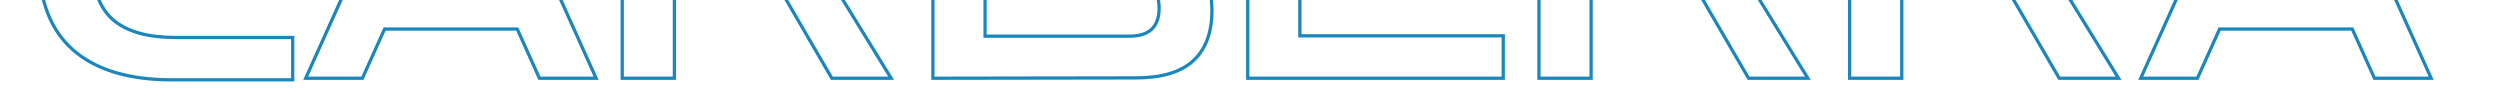
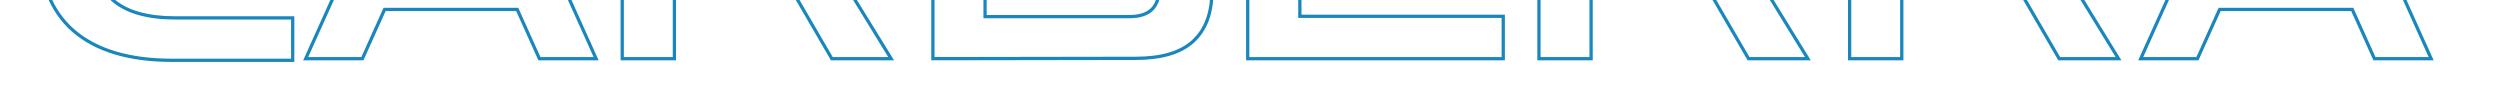
<svg xmlns="http://www.w3.org/2000/svg" width="767" height="34" viewBox="0 0 767 34" fill="none">
  <mask id="mask0_10_43" style="mask-type:alpha" maskUnits="userSpaceOnUse" x="0" y="0" width="767" height="34">
    <rect width="767" height="34" fill="#D9D9D9" />
  </mask>
  <g mask="url(#mask0_10_43)">
-     <path d="M22.5 15.4L22.171 15.776L22.172 15.778L22.5 15.4ZM22.5 -38.9L22.171 -39.276L22.5 -38.9ZM52.8 -48L52.803 -48.5L52.803 -48.5L52.8 -48ZM88.8 -47.8H89.3V-48.297L88.803 -48.3L88.8 -47.8ZM88.8 -35V-34.5H89.3V-35H88.8ZM34.6 -29.5L34.929 -29.123L34.929 -29.123L34.6 -29.5ZM34.6 6L34.268 6.374L34.271 6.377L34.6 6ZM89.8 11.5H90.3V11H89.8V11.5ZM89.8 24.5V25H90.3V24.5H89.8ZM52.8 24C39.67 24 29.705 20.982 22.828 15.022L22.172 15.778C29.296 21.951 39.53 25 52.8 25V24ZM22.829 15.024C15.967 9.011 12.5 0.1 12.5 -11.8H11.5C11.5 0.3 15.033 9.522 22.171 15.776L22.829 15.024ZM12.5 -11.8C12.5 -23.633 15.967 -32.511 22.829 -38.524L22.171 -39.276C15.033 -33.023 11.5 -23.834 11.5 -11.8H12.5ZM22.829 -38.524C29.706 -44.549 39.669 -47.566 52.797 -47.5L52.803 -48.5C39.531 -48.567 29.294 -45.518 22.171 -39.276L22.829 -38.524ZM52.797 -47.5L88.797 -47.3L88.803 -48.3L52.803 -48.5L52.797 -47.5ZM88.3 -47.8V-35H89.3V-47.8H88.3ZM88.8 -35.5H53.9V-34.5H88.8V-35.5ZM53.9 -35.5C45.176 -35.5 38.601 -33.657 34.271 -29.877L34.929 -29.123C38.999 -32.677 45.29 -34.5 53.9 -34.5V-35.5ZM34.271 -29.877C29.92 -26.078 27.8 -20.01 27.8 -11.8H28.8C28.8 -19.857 30.88 -25.588 34.929 -29.123L34.271 -29.877ZM27.8 -11.8C27.8 -3.589 29.921 2.509 34.268 6.374L34.932 5.626C30.88 2.024 28.8 -3.744 28.8 -11.8H27.8ZM34.271 6.377C38.601 10.157 45.176 12 53.9 12V11C45.29 11 38.999 9.177 34.929 5.623L34.271 6.377ZM53.9 12H89.8V11H53.9V12ZM89.3 11.5V24.5H90.3V11.5H89.3ZM89.8 24H52.8V25H89.8V24ZM93.789 24L93.333 23.795L93.016 24.5H93.789V24ZM125.989 -47.5V-48H125.666L125.533 -47.705L125.989 -47.5ZM150.689 -47.5L151.145 -47.705L151.012 -48H150.689V-47.5ZM182.889 24V24.5H183.663L183.345 23.795L182.889 24ZM165.489 24L165.033 24.205L165.166 24.5H165.489V24ZM158.689 8.9L159.145 8.695L159.012 8.4H158.689V8.9ZM117.989 8.9V8.4H117.666L117.533 8.695L117.989 8.9ZM111.189 24V24.5H111.512L111.645 24.205L111.189 24ZM123.789 -4.1L123.333 -4.305L123.016 -3.6H123.789V-4.1ZM152.889 -4.1V-3.6H153.662L153.345 -4.305L152.889 -4.1ZM138.989 -35L139.445 -35.205L139.312 -35.5H138.989V-35ZM137.689 -35V-35.5H137.366L137.233 -35.205L137.689 -35ZM94.245 24.205L126.445 -47.295L125.533 -47.705L93.333 23.795L94.245 24.205ZM125.989 -47H150.689V-48H125.989V-47ZM150.233 -47.295L182.433 24.205L183.345 23.795L151.145 -47.705L150.233 -47.295ZM182.889 23.5H165.489V24.5H182.889V23.5ZM165.945 23.795L159.145 8.695L158.233 9.105L165.033 24.205L165.945 23.795ZM158.689 8.4H117.989V9.4H158.689V8.4ZM117.533 8.695L110.733 23.795L111.645 24.205L118.445 9.105L117.533 8.695ZM111.189 23.5H93.789V24.5H111.189V23.5ZM123.789 -3.6H152.889V-4.6H123.789V-3.6ZM153.345 -4.305L139.445 -35.205L138.533 -34.795L152.433 -3.895L153.345 -4.305ZM138.989 -35.5H137.689V-34.5H138.989V-35.5ZM137.233 -35.205L123.333 -4.305L124.245 -3.895L138.145 -34.795L137.233 -35.205ZM190.902 24H190.402V24.5H190.902V24ZM190.902 -47.5V-48H190.402V-47.5H190.902ZM268.002 -41.9L267.664 -41.532L267.667 -41.529L268.002 -41.9ZM256.902 -2.8L256.819 -3.293L256.088 -3.17L256.477 -2.538L256.902 -2.8ZM273.402 24V24.5H274.297L273.828 23.738L273.402 24ZM255.202 24L254.77 24.251L254.915 24.5H255.202V24ZM239.902 -2.3L240.335 -2.551L240.19 -2.8H239.902V-2.3ZM206.902 -2.3V-2.8H206.402V-2.3H206.902ZM206.902 24V24.5H207.402V24H206.902ZM206.902 -34.5V-35H206.402V-34.5H206.902ZM206.902 -15.4H206.402V-14.901L206.901 -14.9L206.902 -15.4ZM248.902 -15.3L248.901 -14.8H248.902V-15.3ZM255.602 -17.5L255.264 -17.869L255.257 -17.861L255.602 -17.5ZM255.602 -32.3L255.257 -31.939L255.265 -31.931L255.273 -31.924L255.602 -32.3ZM191.402 24V-47.5H190.402V24H191.402ZM190.902 -47H250.802V-48H190.902V-47ZM250.802 -47C258.121 -47 263.717 -45.155 267.664 -41.532L268.34 -42.268C264.154 -46.112 258.284 -48 250.802 -48V-47ZM267.667 -41.529C271.661 -37.921 273.702 -32.412 273.702 -24.9H274.702C274.702 -32.588 272.61 -38.412 268.337 -42.271L267.667 -41.529ZM273.702 -24.9C273.702 -18.507 272.22 -13.566 269.315 -10.017L270.089 -9.383C273.185 -13.167 274.702 -18.36 274.702 -24.9H273.702ZM269.315 -10.017C266.406 -6.46 262.256 -4.21 256.819 -3.293L256.986 -2.307C262.615 -3.257 266.999 -5.606 270.089 -9.383L269.315 -10.017ZM256.477 -2.538L272.977 24.262L273.828 23.738L257.328 -3.062L256.477 -2.538ZM273.402 23.5H255.202V24.5H273.402V23.5ZM255.635 23.749L240.335 -2.551L239.47 -2.049L254.77 24.251L255.635 23.749ZM239.902 -2.8H206.902V-1.8H239.902V-2.8ZM206.402 -2.3V24H207.402V-2.3H206.402ZM206.902 23.5H190.902V24.5H206.902V23.5ZM248.902 -35H206.902V-34H248.902V-35ZM206.402 -34.5V-15.4H207.402V-34.5H206.402ZM206.901 -14.9L248.901 -14.8L248.904 -15.8L206.904 -15.9L206.901 -14.9ZM248.902 -14.8C251.915 -14.8 254.291 -15.554 255.948 -17.139L255.257 -17.861C253.847 -16.513 251.757 -15.8 248.902 -15.8V-14.8ZM255.94 -17.131C257.691 -18.737 258.502 -21.375 258.502 -24.9H257.502C257.502 -21.492 256.713 -19.197 255.264 -17.869L255.94 -17.131ZM258.502 -24.9C258.502 -28.485 257.694 -31.134 255.932 -32.676L255.273 -31.924C256.71 -30.666 257.502 -28.381 257.502 -24.9H258.502ZM255.948 -32.661C254.291 -34.246 251.915 -35 248.902 -35V-34C251.757 -34 253.847 -33.287 255.257 -31.939L255.948 -32.661ZM286.215 24H285.715V24.501L286.216 24.5L286.215 24ZM286.215 -47.3L286.213 -47.8L285.715 -47.798V-47.3H286.215ZM346.415 -47.5V-48L346.413 -48L346.415 -47.5ZM364.015 -42.5L363.685 -42.124L363.692 -42.118L364.015 -42.5ZM363.215 -13.2L362.929 -13.61L362.266 -13.148L362.975 -12.761L363.215 -13.2ZM369.715 -6.8L369.272 -6.568L369.275 -6.563L369.715 -6.8ZM366.015 18.7L366.352 19.069L366.352 19.069L366.015 18.7ZM348.415 23.9L348.415 23.4L348.414 23.4L348.415 23.9ZM302.215 -34.7V-35.2H301.715V-34.7H302.215ZM302.215 -18.7H301.715V-18.2H302.215V-18.7ZM302.215 -5.9V-6.4H301.715V-5.9H302.215ZM302.215 11.1H301.715V11.6H302.215V11.1ZM286.715 24V-47.3H285.715V24H286.715ZM286.217 -46.8L346.417 -47L346.413 -48L286.213 -47.8L286.217 -46.8ZM346.415 -47C354.293 -47 360.016 -45.343 363.685 -42.124L364.345 -42.876C360.414 -46.324 354.404 -48 346.415 -48V-47ZM363.692 -42.118C367.414 -38.974 369.315 -34.201 369.315 -27.7H370.315C370.315 -34.399 368.349 -39.493 364.338 -42.882L363.692 -42.118ZM369.315 -27.7C369.315 -21.221 367.163 -16.561 362.929 -13.61L363.501 -12.79C368.066 -15.972 370.315 -20.979 370.315 -27.7H369.315ZM362.975 -12.761C365.832 -11.203 367.923 -9.137 369.272 -6.568L370.158 -7.032C368.707 -9.796 366.464 -11.997 363.454 -13.639L362.975 -12.761ZM369.275 -6.563C370.623 -4.059 371.315 -0.782 371.315 3.3H372.315C372.315 -0.885 371.607 -4.341 370.155 -7.037L369.275 -6.563ZM371.315 3.3C371.315 9.935 369.413 14.918 365.678 18.331L366.352 19.069C370.35 15.416 372.315 10.131 372.315 3.3H371.315ZM365.678 18.331C362.009 21.678 356.289 23.4 348.415 23.4V24.4C356.408 24.4 362.421 22.656 366.352 19.069L365.678 18.331ZM348.414 23.4L286.214 23.5L286.216 24.5L348.416 24.4L348.414 23.4ZM344.515 -35.2H302.215V-34.2H344.515V-35.2ZM301.715 -34.7V-18.7H302.715V-34.7H301.715ZM302.215 -18.2H344.515V-19.2H302.215V-18.2ZM344.515 -18.2C347.613 -18.2 350.03 -18.897 351.675 -20.379C353.329 -21.869 354.115 -24.075 354.115 -26.9H353.115C353.115 -24.258 352.384 -22.364 351.005 -21.121C349.616 -19.87 347.483 -19.2 344.515 -19.2V-18.2ZM354.115 -26.9C354.115 -29.599 353.324 -31.708 351.665 -33.13C350.021 -34.539 347.608 -35.2 344.515 -35.2V-34.2C347.488 -34.2 349.625 -33.561 351.014 -32.37C352.389 -31.192 353.115 -29.401 353.115 -26.9H354.115ZM346.515 -6.4H302.215V-5.4H346.515V-6.4ZM301.715 -5.9V11.1H302.715V-5.9H301.715ZM302.215 11.6H346.515V10.6H302.215V11.6ZM346.515 11.6C349.618 11.6 352.039 10.867 353.683 9.313C355.333 7.755 356.115 5.451 356.115 2.5H355.115C355.115 5.282 354.38 7.279 352.996 8.587C351.607 9.899 349.478 10.6 346.515 10.6V11.6ZM356.115 2.5C356.115 -0.388 355.331 -2.643 353.679 -4.167C352.035 -5.685 349.616 -6.4 346.515 -6.4V-5.4C349.481 -5.4 351.612 -4.715 353.001 -3.433C354.382 -2.157 355.115 -0.212 355.115 2.5H356.115ZM382.797 24H382.297V24.5H382.797V24ZM382.797 -47.5V-48H382.297V-47.5H382.797ZM461.197 -47.5H461.697V-48H461.197V-47.5ZM461.197 -34.5V-34H461.697V-34.5H461.197ZM398.797 -34.5V-35H398.297V-34.5H398.797ZM398.797 -18.7H398.297V-18.2H398.797V-18.7ZM455.397 -18.7H455.897V-19.2H455.397V-18.7ZM455.397 -5.7V-5.2H455.897V-5.7H455.397ZM398.797 -5.7V-6.2H398.297V-5.7H398.797ZM398.797 11H398.297V11.5H398.797V11ZM461.197 11H461.697V10.5H461.197V11ZM461.197 24V24.5H461.697V24H461.197ZM383.297 24V-47.5H382.297V24H383.297ZM382.797 -47H461.197V-48H382.797V-47ZM460.697 -47.5V-34.5H461.697V-47.5H460.697ZM461.197 -35H398.797V-34H461.197V-35ZM398.297 -34.5V-18.7H399.297V-34.5H398.297ZM398.797 -18.2H455.397V-19.2H398.797V-18.2ZM454.897 -18.7V-5.7H455.897V-18.7H454.897ZM455.397 -6.2H398.797V-5.2H455.397V-6.2ZM398.297 -5.7V11H399.297V-5.7H398.297ZM398.797 11.5H461.197V10.5H398.797V11.5ZM460.697 11V24H461.697V11H460.697ZM461.197 23.5H382.797V24.5H461.197V23.5ZM472.152 24H471.652V24.5H472.152V24ZM472.152 -47.5V-48H471.652V-47.5H472.152ZM549.252 -41.9L548.914 -41.532L548.917 -41.529L549.252 -41.9ZM538.152 -2.8L538.069 -3.293L537.338 -3.17L537.727 -2.538L538.152 -2.8ZM554.652 24V24.5H555.547L555.078 23.738L554.652 24ZM536.452 24L536.02 24.251L536.165 24.5H536.452V24ZM521.152 -2.3L521.585 -2.551L521.44 -2.8H521.152V-2.3ZM488.152 -2.3V-2.8H487.652V-2.3H488.152ZM488.152 24V24.5H488.652V24H488.152ZM488.152 -34.5V-35H487.652V-34.5H488.152ZM488.152 -15.4H487.652V-14.901L488.151 -14.9L488.152 -15.4ZM530.152 -15.3L530.151 -14.8H530.152V-15.3ZM536.852 -17.5L536.514 -17.869L536.507 -17.861L536.852 -17.5ZM536.852 -32.3L536.507 -31.939L536.515 -31.931L536.523 -31.924L536.852 -32.3ZM472.652 24V-47.5H471.652V24H472.652ZM472.152 -47H532.052V-48H472.152V-47ZM532.052 -47C539.371 -47 544.967 -45.155 548.914 -41.532L549.59 -42.268C545.404 -46.112 539.534 -48 532.052 -48V-47ZM548.917 -41.529C552.911 -37.921 554.952 -32.412 554.952 -24.9H555.952C555.952 -32.588 553.86 -38.412 549.587 -42.271L548.917 -41.529ZM554.952 -24.9C554.952 -18.507 553.47 -13.566 550.565 -10.017L551.339 -9.383C554.435 -13.167 555.952 -18.36 555.952 -24.9H554.952ZM550.565 -10.017C547.656 -6.46 543.506 -4.21 538.069 -3.293L538.236 -2.307C543.865 -3.257 548.249 -5.606 551.339 -9.383L550.565 -10.017ZM537.727 -2.538L554.227 24.262L555.078 23.738L538.578 -3.062L537.727 -2.538ZM554.652 23.5H536.452V24.5H554.652V23.5ZM536.885 23.749L521.585 -2.551L520.72 -2.049L536.02 24.251L536.885 23.749ZM521.152 -2.8H488.152V-1.8H521.152V-2.8ZM487.652 -2.3V24H488.652V-2.3H487.652ZM488.152 23.5H472.152V24.5H488.152V23.5ZM530.152 -35H488.152V-34H530.152V-35ZM487.652 -34.5V-15.4H488.652V-34.5H487.652ZM488.151 -14.9L530.151 -14.8L530.154 -15.8L488.154 -15.9L488.151 -14.9ZM530.152 -14.8C533.165 -14.8 535.541 -15.554 537.198 -17.139L536.507 -17.861C535.097 -16.513 533.007 -15.8 530.152 -15.8V-14.8ZM537.19 -17.131C538.941 -18.737 539.752 -21.375 539.752 -24.9H538.752C538.752 -21.492 537.963 -19.197 536.514 -17.869L537.19 -17.131ZM539.752 -24.9C539.752 -28.485 538.944 -31.134 537.182 -32.676L536.523 -31.924C537.96 -30.666 538.752 -28.381 538.752 -24.9H539.752ZM537.198 -32.661C535.541 -34.246 533.165 -35 530.152 -35V-34C533.007 -34 535.097 -33.287 536.507 -31.939L537.198 -32.661ZM567.465 24H566.965V24.5H567.465V24ZM567.465 -47.5V-48H566.965V-47.5H567.465ZM644.565 -41.9L644.227 -41.532L644.23 -41.529L644.565 -41.9ZM633.465 -2.8L633.382 -3.293L632.65 -3.17L633.039 -2.538L633.465 -2.8ZM649.965 24V24.5H650.86L650.391 23.738L649.965 24ZM631.765 24L631.333 24.251L631.477 24.5H631.765V24ZM616.465 -2.3L616.897 -2.551L616.752 -2.8H616.465V-2.3ZM583.465 -2.3V-2.8H582.965V-2.3H583.465ZM583.465 24V24.5H583.965V24H583.465ZM583.465 -34.5V-35H582.965V-34.5H583.465ZM583.465 -15.4H582.965V-14.901L583.464 -14.9L583.465 -15.4ZM625.465 -15.3L625.464 -14.8H625.465V-15.3ZM632.165 -17.5L631.827 -17.869L631.819 -17.861L632.165 -17.5ZM632.165 -32.3L631.819 -31.939L631.827 -31.931L631.836 -31.924L632.165 -32.3ZM567.965 24V-47.5H566.965V24H567.965ZM567.465 -47H627.365V-48H567.465V-47ZM627.365 -47C634.683 -47 640.28 -45.155 644.227 -41.532L644.903 -42.268C640.716 -46.112 634.847 -48 627.365 -48V-47ZM644.23 -41.529C648.224 -37.921 650.265 -32.412 650.265 -24.9H651.265C651.265 -32.588 649.172 -38.412 644.9 -42.271L644.23 -41.529ZM650.265 -24.9C650.265 -18.507 648.782 -13.566 645.878 -10.017L646.652 -9.383C649.748 -13.167 651.265 -18.36 651.265 -24.9H650.265ZM645.878 -10.017C642.968 -6.46 638.819 -4.21 633.382 -3.293L633.548 -2.307C639.177 -3.257 643.562 -5.606 646.652 -9.383L645.878 -10.017ZM633.039 -2.538L649.539 24.262L650.391 23.738L633.891 -3.062L633.039 -2.538ZM649.965 23.5H631.765V24.5H649.965V23.5ZM632.197 23.749L616.897 -2.551L616.033 -2.049L631.333 24.251L632.197 23.749ZM616.465 -2.8H583.465V-1.8H616.465V-2.8ZM582.965 -2.3V24H583.965V-2.3H582.965ZM583.465 23.5H567.465V24.5H583.465V23.5ZM625.465 -35H583.465V-34H625.465V-35ZM582.965 -34.5V-15.4H583.965V-34.5H582.965ZM583.464 -14.9L625.464 -14.8L625.466 -15.8L583.466 -15.9L583.464 -14.9ZM625.465 -14.8C628.477 -14.8 630.853 -15.554 632.51 -17.139L631.819 -17.861C630.41 -16.513 628.319 -15.8 625.465 -15.8V-14.8ZM632.503 -17.131C634.254 -18.737 635.065 -21.375 635.065 -24.9H634.065C634.065 -21.492 633.276 -19.197 631.827 -17.869L632.503 -17.131ZM635.065 -24.9C635.065 -28.485 634.257 -31.134 632.494 -32.676L631.836 -31.924C633.273 -30.666 634.065 -28.381 634.065 -24.9H635.065ZM632.51 -32.661C630.853 -34.246 628.477 -35 625.465 -35V-34C628.319 -34 630.41 -33.287 631.819 -31.939L632.51 -32.661ZM656.777 24L656.321 23.795L656.004 24.5H656.777V24ZM688.977 -47.5V-48H688.654L688.521 -47.705L688.977 -47.5ZM713.677 -47.5L714.133 -47.705L714.001 -48H713.677V-47.5ZM745.877 24V24.5H746.651L746.333 23.795L745.877 24ZM728.477 24L728.021 24.205L728.154 24.5H728.477V24ZM721.677 8.9L722.133 8.695L722.001 8.4H721.677V8.9ZM680.977 8.9V8.4H680.654L680.521 8.695L680.977 8.9ZM674.177 24V24.5H674.501L674.633 24.205L674.177 24ZM686.777 -4.1L686.321 -4.305L686.004 -3.6H686.777V-4.1ZM715.877 -4.1V-3.6H716.651L716.333 -4.305L715.877 -4.1ZM701.977 -35L702.433 -35.205L702.301 -35.5H701.977V-35ZM700.677 -35V-35.5H700.354L700.221 -35.205L700.677 -35ZM657.233 24.205L689.433 -47.295L688.521 -47.705L656.321 23.795L657.233 24.205ZM688.977 -47H713.677V-48H688.977V-47ZM713.221 -47.295L745.421 24.205L746.333 23.795L714.133 -47.705L713.221 -47.295ZM745.877 23.5H728.477V24.5H745.877V23.5ZM728.933 23.795L722.133 8.695L721.221 9.105L728.021 24.205L728.933 23.795ZM721.677 8.4H680.977V9.4H721.677V8.4ZM680.521 8.695L673.721 23.795L674.633 24.205L681.433 9.105L680.521 8.695ZM674.177 23.5H656.777V24.5H674.177V23.5ZM686.777 -3.6H715.877V-4.6H686.777V-3.6ZM716.333 -4.305L702.433 -35.205L701.521 -34.795L715.421 -3.895L716.333 -4.305ZM701.977 -35.5H700.677V-34.5H701.977V-35.5ZM700.221 -35.205L686.321 -4.305L687.233 -3.895L701.133 -34.795L700.221 -35.205Z" fill="#1987BD" />
+     <path d="M22.5 9.4L22.171 9.776L22.172 9.778L22.5 9.4ZM22.5 -44.9L22.171 -45.276L22.5 -44.9ZM52.8 -54L52.803 -54.5L52.803 -54.5L52.8 -54ZM88.8 -53.8H89.3V-54.297L88.803 -54.3L88.8 -53.8ZM88.8 -41V-40.5H89.3V-41H88.8ZM34.6 -35.5L34.929 -35.123L34.929 -35.123L34.6 -35.5ZM34.6 -7.15256e-07L34.268 0.374L34.271 0.377L34.6 -7.15256e-07ZM89.8 5.5H90.3V5H89.8V5.5ZM89.8 18.5V19H90.3V18.5H89.8ZM52.8 18C39.67 18 29.705 14.982 22.828 9.022L22.172 9.778C29.296 15.951 39.53 19 52.8 19V18ZM22.829 9.024C15.967 3.011 12.5 -5.9 12.5 -17.8H11.5C11.5 -5.7 15.033 3.522 22.171 9.776L22.829 9.024ZM12.5 -17.8C12.5 -29.633 15.967 -38.511 22.829 -44.524L22.171 -45.276C15.033 -39.023 11.5 -29.834 11.5 -17.8H12.5ZM22.829 -44.524C29.706 -50.549 39.669 -53.566 52.797 -53.5L52.803 -54.5C39.531 -54.567 29.294 -51.518 22.171 -45.276L22.829 -44.524ZM52.797 -53.5L88.797 -53.3L88.803 -54.3L52.803 -54.5L52.797 -53.5ZM88.3 -53.8V-41H89.3V-53.8H88.3ZM88.8 -41.5H53.9V-40.5H88.8V-41.5ZM53.9 -41.5C45.176 -41.5 38.601 -39.657 34.271 -35.877L34.929 -35.123C38.999 -38.677 45.29 -40.5 53.9 -40.5V-41.5ZM34.271 -35.877C29.92 -32.078 27.8 -26.01 27.8 -17.8H28.8C28.8 -25.857 30.88 -31.588 34.929 -35.123L34.271 -35.877ZM27.8 -17.8C27.8 -9.589 29.921 -3.491 34.268 0.374L34.932 -0.374C30.88 -3.976 28.8 -9.744 28.8 -17.8H27.8ZM34.271 0.377C38.601 4.157 45.176 6 53.9 6V5C45.29 5 38.999 3.177 34.929 -0.377L34.271 0.377ZM53.9 6H89.8V5H53.9V6ZM89.3 5.5V18.5H90.3V5.5H89.3ZM89.8 18H52.8V19H89.8V18ZM93.789 18L93.333 17.795L93.016 18.5H93.789V18ZM125.989 -53.5V-54H125.666L125.533 -53.705L125.989 -53.5ZM150.689 -53.5L151.145 -53.705L151.012 -54H150.689V-53.5ZM182.889 18V18.5H183.663L183.345 17.795L182.889 18ZM165.489 18L165.033 18.205L165.166 18.5H165.489V18ZM158.689 2.9L159.145 2.695L159.012 2.4H158.689V2.9ZM117.989 2.9V2.4H117.666L117.533 2.695L117.989 2.9ZM111.189 18V18.5H111.512L111.645 18.205L111.189 18ZM123.789 -10.1L123.333 -10.305L123.016 -9.6H123.789V-10.1ZM152.889 -10.1V-9.6H153.662L153.345 -10.305L152.889 -10.1ZM138.989 -41L139.445 -41.205L139.312 -41.5H138.989V-41ZM137.689 -41V-41.5H137.366L137.233 -41.205L137.689 -41ZM94.245 18.205L126.445 -53.295L125.533 -53.705L93.333 17.795L94.245 18.205ZM125.989 -53H150.689V-54H125.989V-53ZM150.233 -53.295L182.433 18.205L183.345 17.795L151.145 -53.705L150.233 -53.295ZM182.889 17.5H165.489V18.5H182.889V17.5ZM165.945 17.795L159.145 2.695L158.233 3.105L165.033 18.205L165.945 17.795ZM158.689 2.4H117.989V3.4H158.689V2.4ZM117.533 2.695L110.733 17.795L111.645 18.205L118.445 3.105L117.533 2.695ZM111.189 17.5H93.789V18.5H111.189V17.5ZM123.789 -9.6H152.889V-10.6H123.789V-9.6ZM153.345 -10.305L139.445 -41.205L138.533 -40.795L152.433 -9.895L153.345 -10.305ZM138.989 -41.5H137.689V-40.5H138.989V-41.5ZM137.233 -41.205L123.333 -10.305L124.245 -9.895L138.145 -40.795L137.233 -41.205ZM190.902 18H190.402V18.5H190.902V18ZM190.902 -53.5V-54H190.402V-53.5H190.902ZM268.002 -47.9L267.664 -47.532L267.667 -47.529L268.002 -47.9ZM256.902 -8.8L256.819 -9.293L256.088 -9.17L256.477 -8.538L256.902 -8.8ZM273.402 18V18.5H274.297L273.828 17.738L273.402 18ZM255.202 18L254.77 18.251L254.915 18.5H255.202V18ZM239.902 -8.3L240.335 -8.551L240.19 -8.8H239.902V-8.3ZM206.902 -8.3V-8.8H206.402V-8.3H206.902ZM206.902 18V18.5H207.402V18H206.902ZM206.902 -40.5V-41H206.402V-40.5H206.902ZM206.902 -21.4H206.402V-20.901L206.901 -20.9L206.902 -21.4ZM248.902 -21.3L248.901 -20.8H248.902V-21.3ZM255.602 -23.5L255.264 -23.869L255.257 -23.861L255.602 -23.5ZM255.602 -38.3L255.257 -37.939L255.265 -37.931L255.273 -37.924L255.602 -38.3ZM191.402 18V-53.5H190.402V18H191.402ZM190.902 -53H250.802V-54H190.902V-53ZM250.802 -53C258.121 -53 263.717 -51.155 267.664 -47.532L268.34 -48.268C264.154 -52.112 258.284 -54 250.802 -54V-53ZM267.667 -47.529C271.661 -43.921 273.702 -38.412 273.702 -30.9H274.702C274.702 -38.588 272.61 -44.412 268.337 -48.271L267.667 -47.529ZM273.702 -30.9C273.702 -24.507 272.22 -19.566 269.315 -16.017L270.089 -15.383C273.185 -19.167 274.702 -24.36 274.702 -30.9H273.702ZM269.315 -16.017C266.406 -12.46 262.256 -10.21 256.819 -9.293L256.986 -8.307C262.615 -9.257 266.999 -11.606 270.089 -15.383L269.315 -16.017ZM256.477 -8.538L272.977 18.262L273.828 17.738L257.328 -9.062L256.477 -8.538ZM273.402 17.5H255.202V18.5H273.402V17.5ZM255.635 17.749L240.335 -8.551L239.47 -8.049L254.77 18.251L255.635 17.749ZM239.902 -8.8H206.902V-7.8H239.902V-8.8ZM206.402 -8.3V18H207.402V-8.3H206.402ZM206.902 17.5H190.902V18.5H206.902V17.5ZM248.902 -41H206.902V-40H248.902V-41ZM206.402 -40.5V-21.4H207.402V-40.5H206.402ZM206.901 -20.9L248.901 -20.8L248.904 -21.8L206.904 -21.9L206.901 -20.9ZM248.902 -20.8C251.915 -20.8 254.291 -21.554 255.948 -23.139L255.257 -23.861C253.847 -22.513 251.757 -21.8 248.902 -21.8V-20.8ZM255.94 -23.131C257.691 -24.737 258.502 -27.375 258.502 -30.9H257.502C257.502 -27.492 256.713 -25.197 255.264 -23.869L255.94 -23.131ZM258.502 -30.9C258.502 -34.485 257.694 -37.134 255.932 -38.676L255.273 -37.924C256.71 -36.666 257.502 -34.381 257.502 -30.9H258.502ZM255.948 -38.661C254.291 -40.246 251.915 -41 248.902 -41V-40C251.757 -40 253.847 -39.287 255.257 -37.939L255.948 -38.661ZM286.215 18H285.715V18.501L286.216 18.5L286.215 18ZM286.215 -53.3L286.213 -53.8L285.715 -53.798V-53.3H286.215ZM346.415 -53.5V-54L346.413 -54L346.415 -53.5ZM364.015 -48.5L363.685 -48.124L363.692 -48.118L364.015 -48.5ZM363.215 -19.2L362.929 -19.61L362.266 -19.148L362.975 -18.761L363.215 -19.2ZM369.715 -12.8L369.272 -12.568L369.275 -12.563L369.715 -12.8ZM366.015 12.7L366.352 13.069L366.352 13.069L366.015 12.7ZM348.415 17.9L348.415 17.4L348.414 17.4L348.415 17.9ZM302.215 -40.7V-41.2H301.715V-40.7H302.215ZM302.215 -24.7H301.715V-24.2H302.215V-24.7ZM302.215 -11.9V-12.4H301.715V-11.9H302.215ZM302.215 5.1H301.715V5.6H302.215V5.1ZM286.715 18V-53.3H285.715V18H286.715ZM286.217 -52.8L346.417 -53L346.413 -54L286.213 -53.8L286.217 -52.8ZM346.415 -53C354.293 -53 360.016 -51.343 363.685 -48.124L364.345 -48.876C360.414 -52.324 354.404 -54 346.415 -54V-53ZM363.692 -48.118C367.414 -44.974 369.315 -40.201 369.315 -33.7H370.315C370.315 -40.399 368.349 -45.493 364.338 -48.882L363.692 -48.118ZM369.315 -33.7C369.315 -27.221 367.163 -22.561 362.929 -19.61L363.501 -18.79C368.066 -21.972 370.315 -26.979 370.315 -33.7H369.315ZM362.975 -18.761C365.832 -17.203 367.923 -15.137 369.272 -12.568L370.158 -13.032C368.707 -15.796 366.464 -17.997 363.454 -19.639L362.975 -18.761ZM369.275 -12.563C370.623 -10.059 371.315 -6.782 371.315 -2.7H372.315C372.315 -6.885 371.607 -10.341 370.155 -13.037L369.275 -12.563ZM371.315 -2.7C371.315 3.935 369.413 8.918 365.678 12.331L366.352 13.069C370.35 9.416 372.315 4.131 372.315 -2.7H371.315ZM365.678 12.331C362.009 15.678 356.289 17.4 348.415 17.4V18.4C356.408 18.4 362.421 16.656 366.352 13.069L365.678 12.331ZM348.414 17.4L286.214 17.5L286.216 18.5L348.416 18.4L348.414 17.4ZM344.515 -41.2H302.215V-40.2H344.515V-41.2ZM301.715 -40.7V-24.7H302.715V-40.7H301.715ZM302.215 -24.2H344.515V-25.2H302.215V-24.2ZM344.515 -24.2C347.613 -24.2 350.03 -24.897 351.675 -26.379C353.329 -27.869 354.115 -30.075 354.115 -32.9H353.115C353.115 -30.258 352.384 -28.364 351.005 -27.121C349.616 -25.87 347.483 -25.2 344.515 -25.2V-24.2ZM354.115 -32.9C354.115 -35.599 353.324 -37.708 351.665 -39.13C350.021 -40.539 347.608 -41.2 344.515 -41.2V-40.2C347.488 -40.2 349.625 -39.561 351.014 -38.37C352.389 -37.192 353.115 -35.401 353.115 -32.9H354.115ZM346.515 -12.4H302.215V-11.4H346.515V-12.4ZM301.715 -11.9V5.1H302.715V-11.9H301.715ZM302.215 5.6H346.515V4.6H302.215V5.6ZM346.515 5.6C349.618 5.6 352.039 4.867 353.683 3.313C355.333 1.755 356.115 -0.549 356.115 -3.5H355.115C355.115 -0.718 354.38 1.279 352.996 2.587C351.607 3.899 349.478 4.6 346.515 4.6V5.6ZM356.115 -3.5C356.115 -6.388 355.331 -8.643 353.679 -10.167C352.035 -11.685 349.616 -12.4 346.515 -12.4V-11.4C349.481 -11.4 351.612 -10.715 353.001 -9.433C354.382 -8.157 355.115 -6.212 355.115 -3.5H356.115ZM382.797 18H382.297V18.5H382.797V18ZM382.797 -53.5V-54H382.297V-53.5H382.797ZM461.197 -53.5H461.697V-54H461.197V-53.5ZM461.197 -40.5V-40H461.697V-40.5H461.197ZM398.797 -40.5V-41H398.297V-40.5H398.797ZM398.797 -24.7H398.297V-24.2H398.797V-24.7ZM455.397 -24.7H455.897V-25.2H455.397V-24.7ZM455.397 -11.7V-11.2H455.897V-11.7H455.397ZM398.797 -11.7V-12.2H398.297V-11.7H398.797ZM398.797 5H398.297V5.5H398.797V5ZM461.197 5H461.697V4.5H461.197V5ZM461.197 18V18.5H461.697V18H461.197ZM383.297 18V-53.5H382.297V18H383.297ZM382.797 -53H461.197V-54H382.797V-53ZM460.697 -53.5V-40.5H461.697V-53.5H460.697ZM461.197 -41H398.797V-40H461.197V-41ZM398.297 -40.5V-24.7H399.297V-40.5H398.297ZM398.797 -24.2H455.397V-25.2H398.797V-24.2ZM454.897 -24.7V-11.7H455.897V-24.7H454.897ZM455.397 -12.2H398.797V-11.2H455.397V-12.2ZM398.297 -11.7V5H399.297V-11.7H398.297ZM398.797 5.5H461.197V4.5H398.797V5.5ZM460.697 5V18H461.697V5H460.697ZM461.197 17.5H382.797V18.5H461.197V17.5ZM472.152 18H471.652V18.5H472.152V18ZM472.152 -53.5V-54H471.652V-53.5H472.152ZM549.252 -47.9L548.914 -47.532L548.917 -47.529L549.252 -47.9ZM538.152 -8.8L538.069 -9.293L537.338 -9.17L537.727 -8.538L538.152 -8.8ZM554.652 18V18.5H555.547L555.078 17.738L554.652 18ZM536.452 18L536.02 18.251L536.165 18.5H536.452V18ZM521.152 -8.3L521.585 -8.551L521.44 -8.8H521.152V-8.3ZM488.152 -8.3V-8.8H487.652V-8.3H488.152ZM488.152 18V18.5H488.652V18H488.152ZM488.152 -40.5V-41H487.652V-40.5H488.152ZM488.152 -21.4H487.652V-20.901L488.151 -20.9L488.152 -21.4ZM530.152 -21.3L530.151 -20.8H530.152V-21.3ZM536.852 -23.5L536.514 -23.869L536.507 -23.861L536.852 -23.5ZM536.852 -38.3L536.507 -37.939L536.515 -37.931L536.523 -37.924L536.852 -38.3ZM472.652 18V-53.5H471.652V18H472.652ZM472.152 -53H532.052V-54H472.152V-53ZM532.052 -53C539.371 -53 544.967 -51.155 548.914 -47.532L549.59 -48.268C545.404 -52.112 539.534 -54 532.052 -54V-53ZM548.917 -47.529C552.911 -43.921 554.952 -38.412 554.952 -30.9H555.952C555.952 -38.588 553.86 -44.412 549.587 -48.271L548.917 -47.529ZM554.952 -30.9C554.952 -24.507 553.47 -19.566 550.565 -16.017L551.339 -15.383C554.435 -19.167 555.952 -24.36 555.952 -30.9H554.952ZM550.565 -16.017C547.656 -12.46 543.506 -10.21 538.069 -9.293L538.236 -8.307C543.865 -9.257 548.249 -11.606 551.339 -15.383L550.565 -16.017ZM537.727 -8.538L554.227 18.262L555.078 17.738L538.578 -9.062L537.727 -8.538ZM554.652 17.5H536.452V18.5H554.652V17.5ZM536.885 17.749L521.585 -8.551L520.72 -8.049L536.02 18.251L536.885 17.749ZM521.152 -8.8H488.152V-7.8H521.152V-8.8ZM487.652 -8.3V18H488.652V-8.3H487.652ZM488.152 17.5H472.152V18.5H488.152V17.5ZM530.152 -41H488.152V-40H530.152V-41ZM487.652 -40.5V-21.4H488.652V-40.5H487.652ZM488.151 -20.9L530.151 -20.8L530.154 -21.8L488.154 -21.9L488.151 -20.9ZM530.152 -20.8C533.165 -20.8 535.541 -21.554 537.198 -23.139L536.507 -23.861C535.097 -22.513 533.007 -21.8 530.152 -21.8V-20.8ZM537.19 -23.131C538.941 -24.737 539.752 -27.375 539.752 -30.9H538.752C538.752 -27.492 537.963 -25.197 536.514 -23.869L537.19 -23.131ZM539.752 -30.9C539.752 -34.485 538.944 -37.134 537.182 -38.676L536.523 -37.924C537.96 -36.666 538.752 -34.381 538.752 -30.9H539.752ZM537.198 -38.661C535.541 -40.246 533.165 -41 530.152 -41V-40C533.007 -40 535.097 -39.287 536.507 -37.939L537.198 -38.661ZM567.465 18H566.965V18.5H567.465V18ZM567.465 -53.5V-54H566.965V-53.5H567.465ZM644.565 -47.9L644.227 -47.532L644.23 -47.529L644.565 -47.9ZM633.465 -8.8L633.382 -9.293L632.65 -9.17L633.039 -8.538L633.465 -8.8ZM649.965 18V18.5H650.86L650.391 17.738L649.965 18ZM631.765 18L631.333 18.251L631.477 18.5H631.765V18ZM616.465 -8.3L616.897 -8.551L616.752 -8.8H616.465V-8.3ZM583.465 -8.3V-8.8H582.965V-8.3H583.465ZM583.465 18V18.5H583.965V18H583.465ZM583.465 -40.5V-41H582.965V-40.5H583.465ZM583.465 -21.4H582.965V-20.901L583.464 -20.9L583.465 -21.4ZM625.465 -21.3L625.464 -20.8H625.465V-21.3ZM632.165 -23.5L631.827 -23.869L631.819 -23.861L632.165 -23.5ZM632.165 -38.3L631.819 -37.939L631.827 -37.931L631.836 -37.924L632.165 -38.3ZM567.965 18V-53.5H566.965V18H567.965ZM567.465 -53H627.365V-54H567.465V-53ZM627.365 -53C634.683 -53 640.28 -51.155 644.227 -47.532L644.903 -48.268C640.716 -52.112 634.847 -54 627.365 -54V-53ZM644.23 -47.529C648.224 -43.921 650.265 -38.412 650.265 -30.9H651.265C651.265 -38.588 649.172 -44.412 644.9 -48.271L644.23 -47.529ZM650.265 -30.9C650.265 -24.507 648.782 -19.566 645.878 -16.017L646.652 -15.383C649.748 -19.167 651.265 -24.36 651.265 -30.9H650.265ZM645.878 -16.017C642.968 -12.46 638.819 -10.21 633.382 -9.293L633.548 -8.307C639.177 -9.257 643.562 -11.606 646.652 -15.383L645.878 -16.017ZM633.039 -8.538L649.539 18.262L650.391 17.738L633.891 -9.062L633.039 -8.538ZM649.965 17.5H631.765V18.5H649.965V17.5ZM632.197 17.749L616.897 -8.551L616.033 -8.049L631.333 18.251L632.197 17.749ZM616.465 -8.8H583.465V-7.8H616.465V-8.8ZM582.965 -8.3V18H583.965V-8.3H582.965ZM583.465 17.5H567.465V18.5H583.465V17.5ZM625.465 -41H583.465V-40H625.465V-41ZM582.965 -40.5V-21.4H583.965V-40.5H582.965ZM583.464 -20.9L625.464 -20.8L625.466 -21.8L583.466 -21.9L583.464 -20.9ZM625.465 -20.8C628.477 -20.8 630.853 -21.554 632.51 -23.139L631.819 -23.861C630.41 -22.513 628.319 -21.8 625.465 -21.8V-20.8ZM632.503 -23.131C634.254 -24.737 635.065 -27.375 635.065 -30.9H634.065C634.065 -27.492 633.276 -25.197 631.827 -23.869L632.503 -23.131ZM635.065 -30.9C635.065 -34.485 634.257 -37.134 632.494 -38.676L631.836 -37.924C633.273 -36.666 634.065 -34.381 634.065 -30.9H635.065ZM632.51 -38.661C630.853 -40.246 628.477 -41 625.465 -41V-40C628.319 -40 630.41 -39.287 631.819 -37.939L632.51 -38.661ZM656.777 18L656.321 17.795L656.004 18.5H656.777V18ZM688.977 -53.5V-54H688.654L688.521 -53.705L688.977 -53.5ZM713.677 -53.5L714.133 -53.705L714.001 -54H713.677V-53.5ZM745.877 18V18.5H746.651L746.333 17.795L745.877 18ZM728.477 18L728.021 18.205L728.154 18.5H728.477V18ZM721.677 2.9L722.133 2.695L722.001 2.4H721.677V2.9ZM680.977 2.9V2.4H680.654L680.521 2.695L680.977 2.9ZM674.177 18V18.5H674.501L674.633 18.205L674.177 18ZM686.777 -10.1L686.321 -10.305L686.004 -9.6H686.777V-10.1ZM715.877 -10.1V-9.6H716.651L716.333 -10.305L715.877 -10.1ZM701.977 -41L702.433 -41.205L702.301 -41.5H701.977V-41ZM700.677 -41V-41.5H700.354L700.221 -41.205L700.677 -41ZM657.233 18.205L689.433 -53.295L688.521 -53.705L656.321 17.795L657.233 18.205ZM688.977 -53H713.677V-54H688.977V-53ZM713.221 -53.295L745.421 18.205L746.333 17.795L714.133 -53.705L713.221 -53.295ZM745.877 17.5H728.477V18.5H745.877V17.5ZM728.933 17.795L722.133 2.695L721.221 3.105L728.021 18.205L728.933 17.795ZM721.677 2.4H680.977V3.4H721.677V2.4ZM680.521 2.695L673.721 17.795L674.633 18.205L681.433 3.105L680.521 2.695ZM674.177 17.5H656.777V18.5H674.177V17.5ZM686.777 -9.6H715.877V-10.6H686.777V-9.6ZM716.333 -10.305L702.433 -41.205L701.521 -40.795L715.421 -9.895L716.333 -10.305ZM701.977 -41.5H700.677V-40.5H701.977V-41.5ZM700.221 -41.205L686.321 -10.305L687.233 -9.895L701.133 -40.795L700.221 -41.205Z" fill="#1987BD" />
  </g>
</svg>
